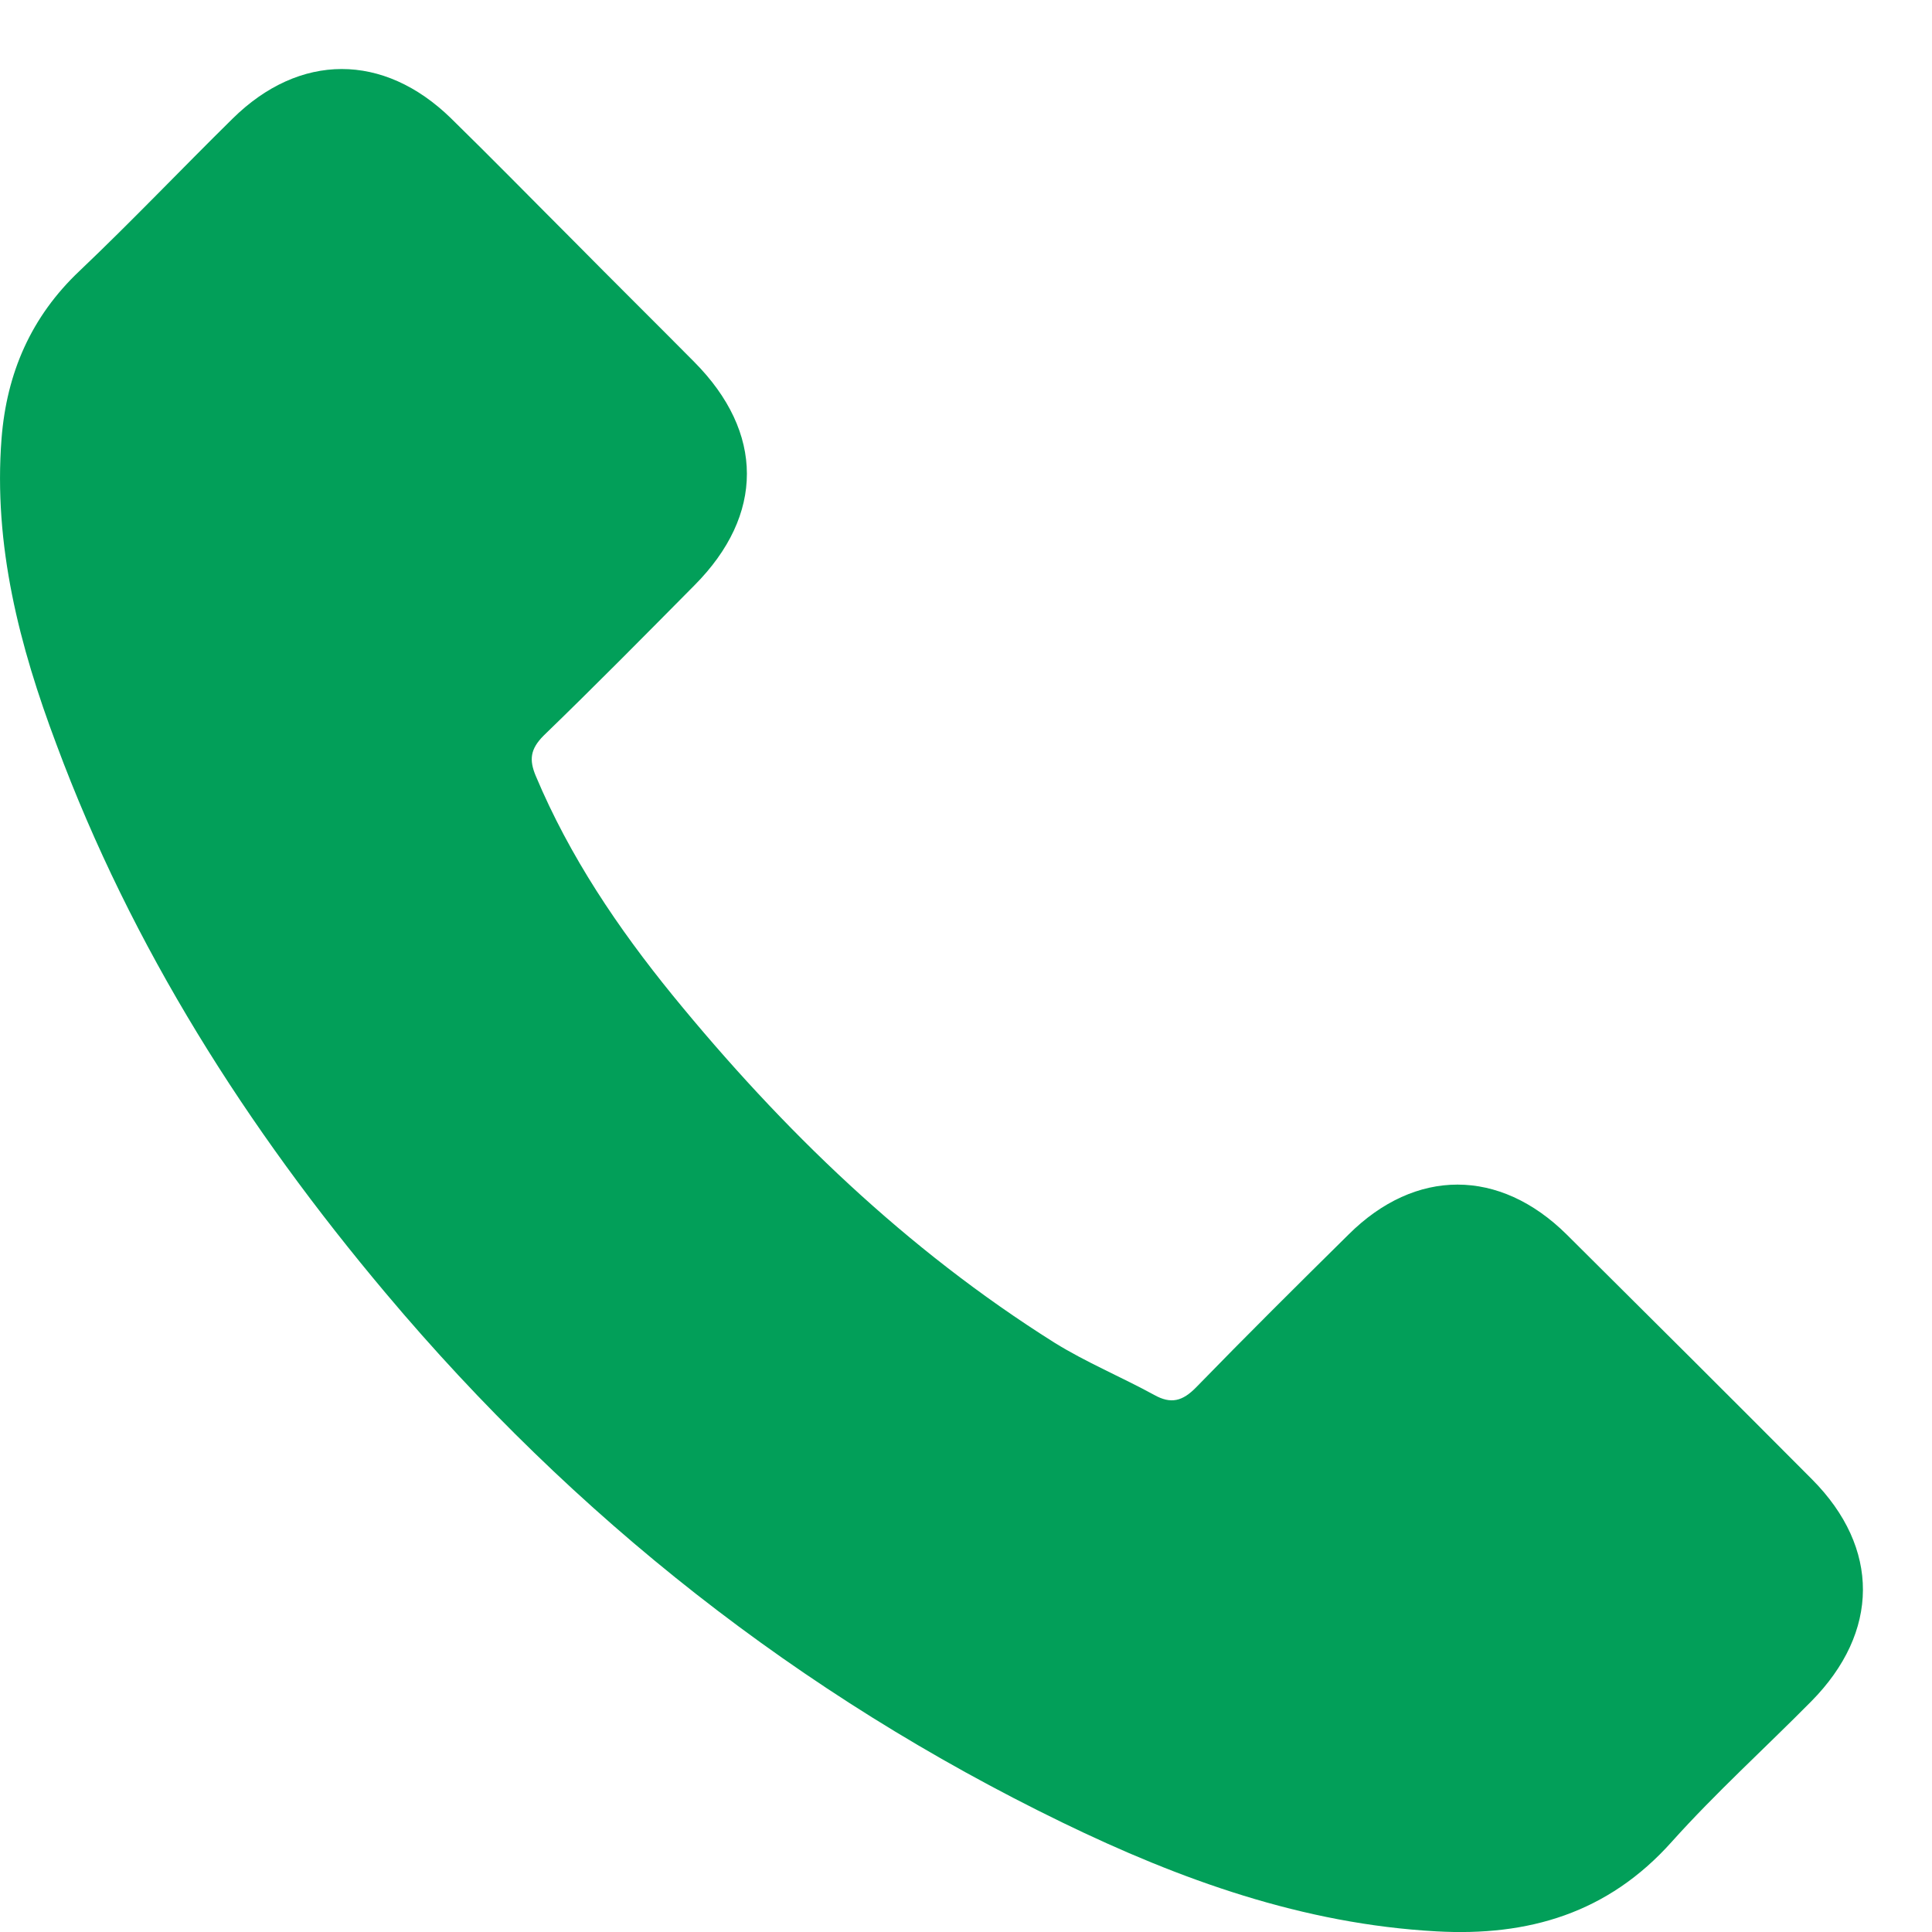
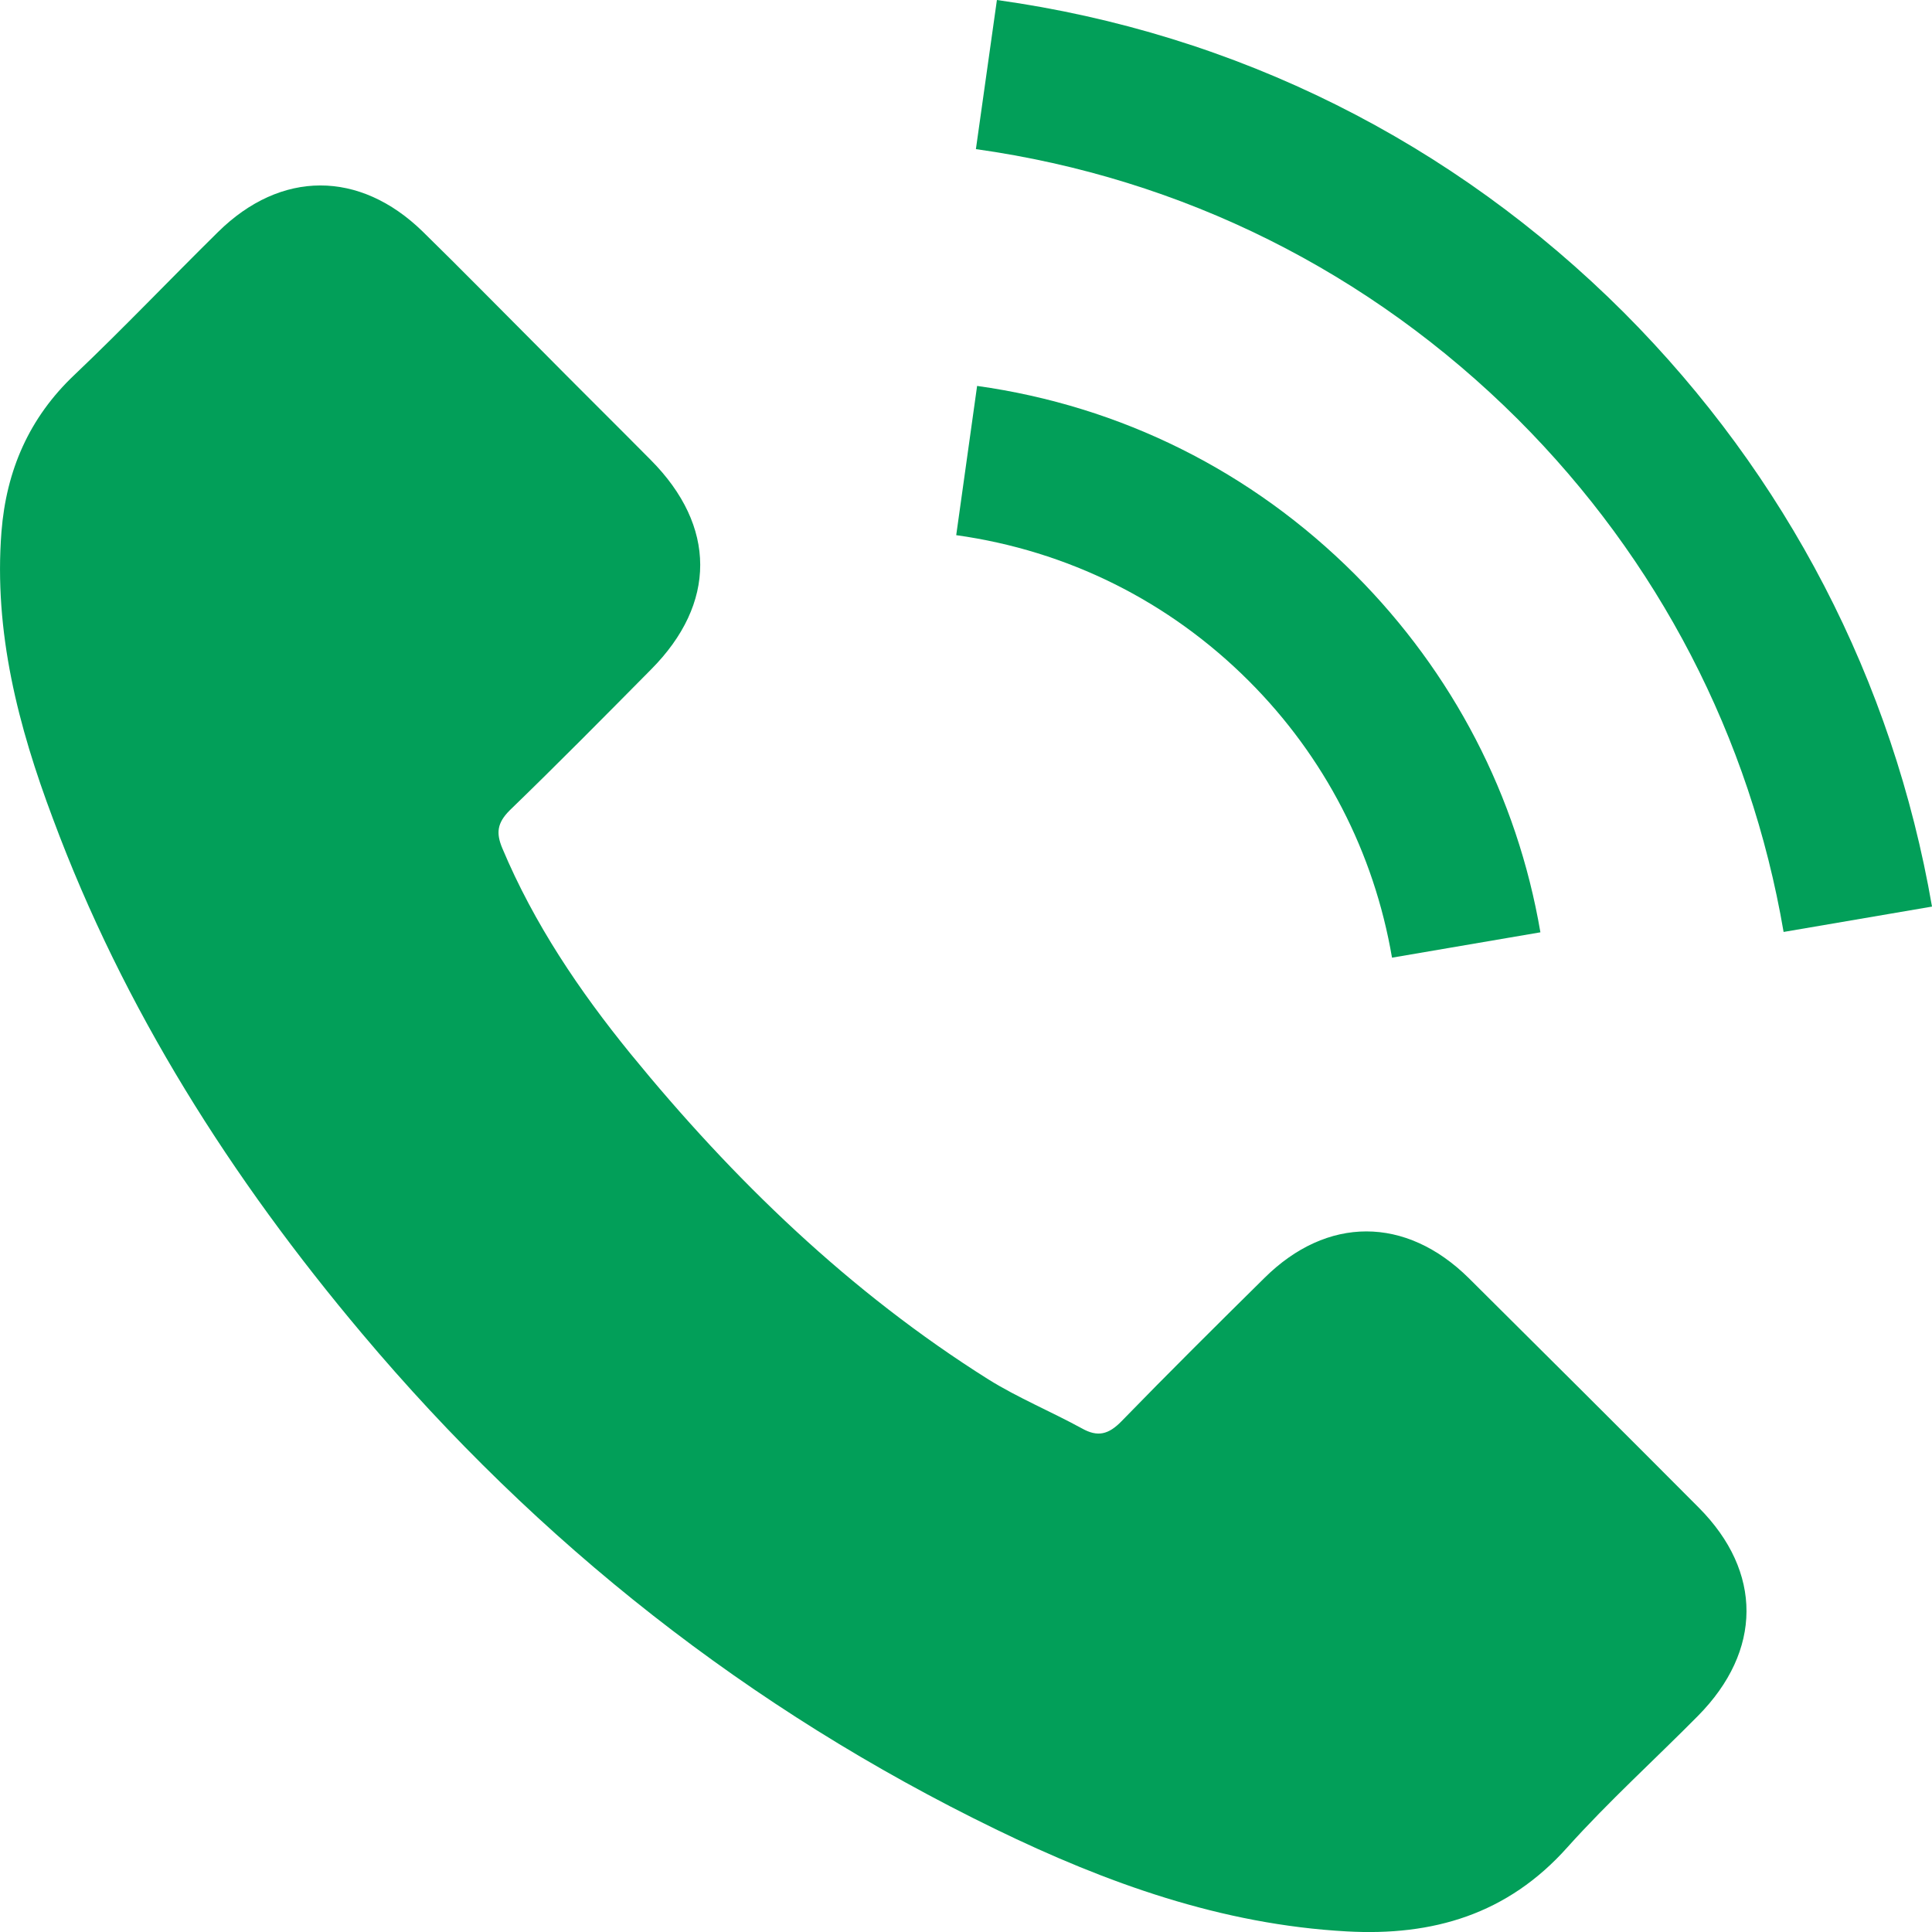
- <svg xmlns="http://www.w3.org/2000/svg" width="15" height="15" viewBox="0 0 15 15" fill="none">
-   <path d="M12.164 9.585C11.642 9.068 10.989 9.068 10.47 9.585C10.073 9.977 9.677 10.37 9.288 10.77C9.181 10.88 9.091 10.903 8.961 10.83C8.705 10.69 8.432 10.577 8.186 10.424C7.037 9.701 6.075 8.772 5.222 7.727C4.799 7.207 4.423 6.651 4.16 6.025C4.107 5.899 4.117 5.816 4.22 5.712C4.616 5.329 5.003 4.937 5.392 4.544C5.935 3.998 5.935 3.358 5.389 2.809C5.079 2.496 4.769 2.19 4.46 1.877C4.14 1.557 3.824 1.234 3.501 0.918C2.978 0.408 2.326 0.408 1.806 0.921C1.407 1.314 1.024 1.717 0.618 2.103C0.241 2.459 0.052 2.896 0.012 3.405C-0.052 4.234 0.151 5.016 0.438 5.779C1.024 7.357 1.916 8.759 2.998 10.044C4.46 11.782 6.205 13.157 8.246 14.149C9.164 14.595 10.117 14.938 11.152 14.995C11.865 15.035 12.484 14.855 12.98 14.299C13.32 13.92 13.703 13.573 14.062 13.21C14.595 12.671 14.598 12.018 14.069 11.486C13.436 10.85 12.8 10.217 12.164 9.585Z" fill="#029F59" />
+ <svg xmlns="http://www.w3.org/2000/svg" width="16" height="16" viewBox="0 0 16 16" fill="none">
+   <path d="M12.164 10.585C11.642 10.069 10.989 10.069 10.47 10.585C10.073 10.977 9.677 11.37 9.288 11.77C9.181 11.88 9.091 11.903 8.961 11.83C8.705 11.69 8.432 11.577 8.186 11.424C7.037 10.701 6.075 9.772 5.222 8.727C4.799 8.207 4.423 7.651 4.16 7.025C4.107 6.899 4.117 6.816 4.22 6.712C4.616 6.329 5.003 5.937 5.392 5.544C5.935 4.998 5.935 4.358 5.389 3.809C5.079 3.496 4.769 3.19 4.46 2.877C4.14 2.557 3.824 2.234 3.501 1.918C2.978 1.408 2.326 1.408 1.806 1.921C1.407 2.314 1.024 2.717 0.618 3.103C0.241 3.459 0.052 3.896 0.012 4.405C-0.052 5.234 0.151 6.016 0.438 6.779C1.024 8.357 1.916 9.759 2.998 11.044C4.46 12.782 6.205 14.157 8.246 15.149C9.164 15.595 10.117 15.938 11.152 15.995C11.865 16.035 12.484 15.855 12.98 15.299C13.32 14.92 13.703 14.573 14.062 14.21C14.595 13.671 14.598 13.018 14.069 12.486C13.436 11.85 12.8 11.217 12.164 10.585Z" fill="#029F59" />
+   <path d="M11.528 7.931L12.757 7.721C12.564 6.592 12.031 5.57 11.222 4.758C10.366 3.902 9.284 3.363 8.092 3.196L7.919 4.432C8.842 4.561 9.681 4.978 10.343 5.64C10.969 6.266 11.379 7.059 11.528 7.931Z" fill="#029F59" />
+   <path d="M13.45 2.59C12.031 1.172 10.237 0.276 8.256 0L8.082 1.235C9.794 1.475 11.345 2.251 12.571 3.473C13.733 4.635 14.495 6.103 14.771 7.718L16 7.508C15.677 5.637 14.795 3.939 13.45 2.59Z" fill="#029F59" />
</svg>
